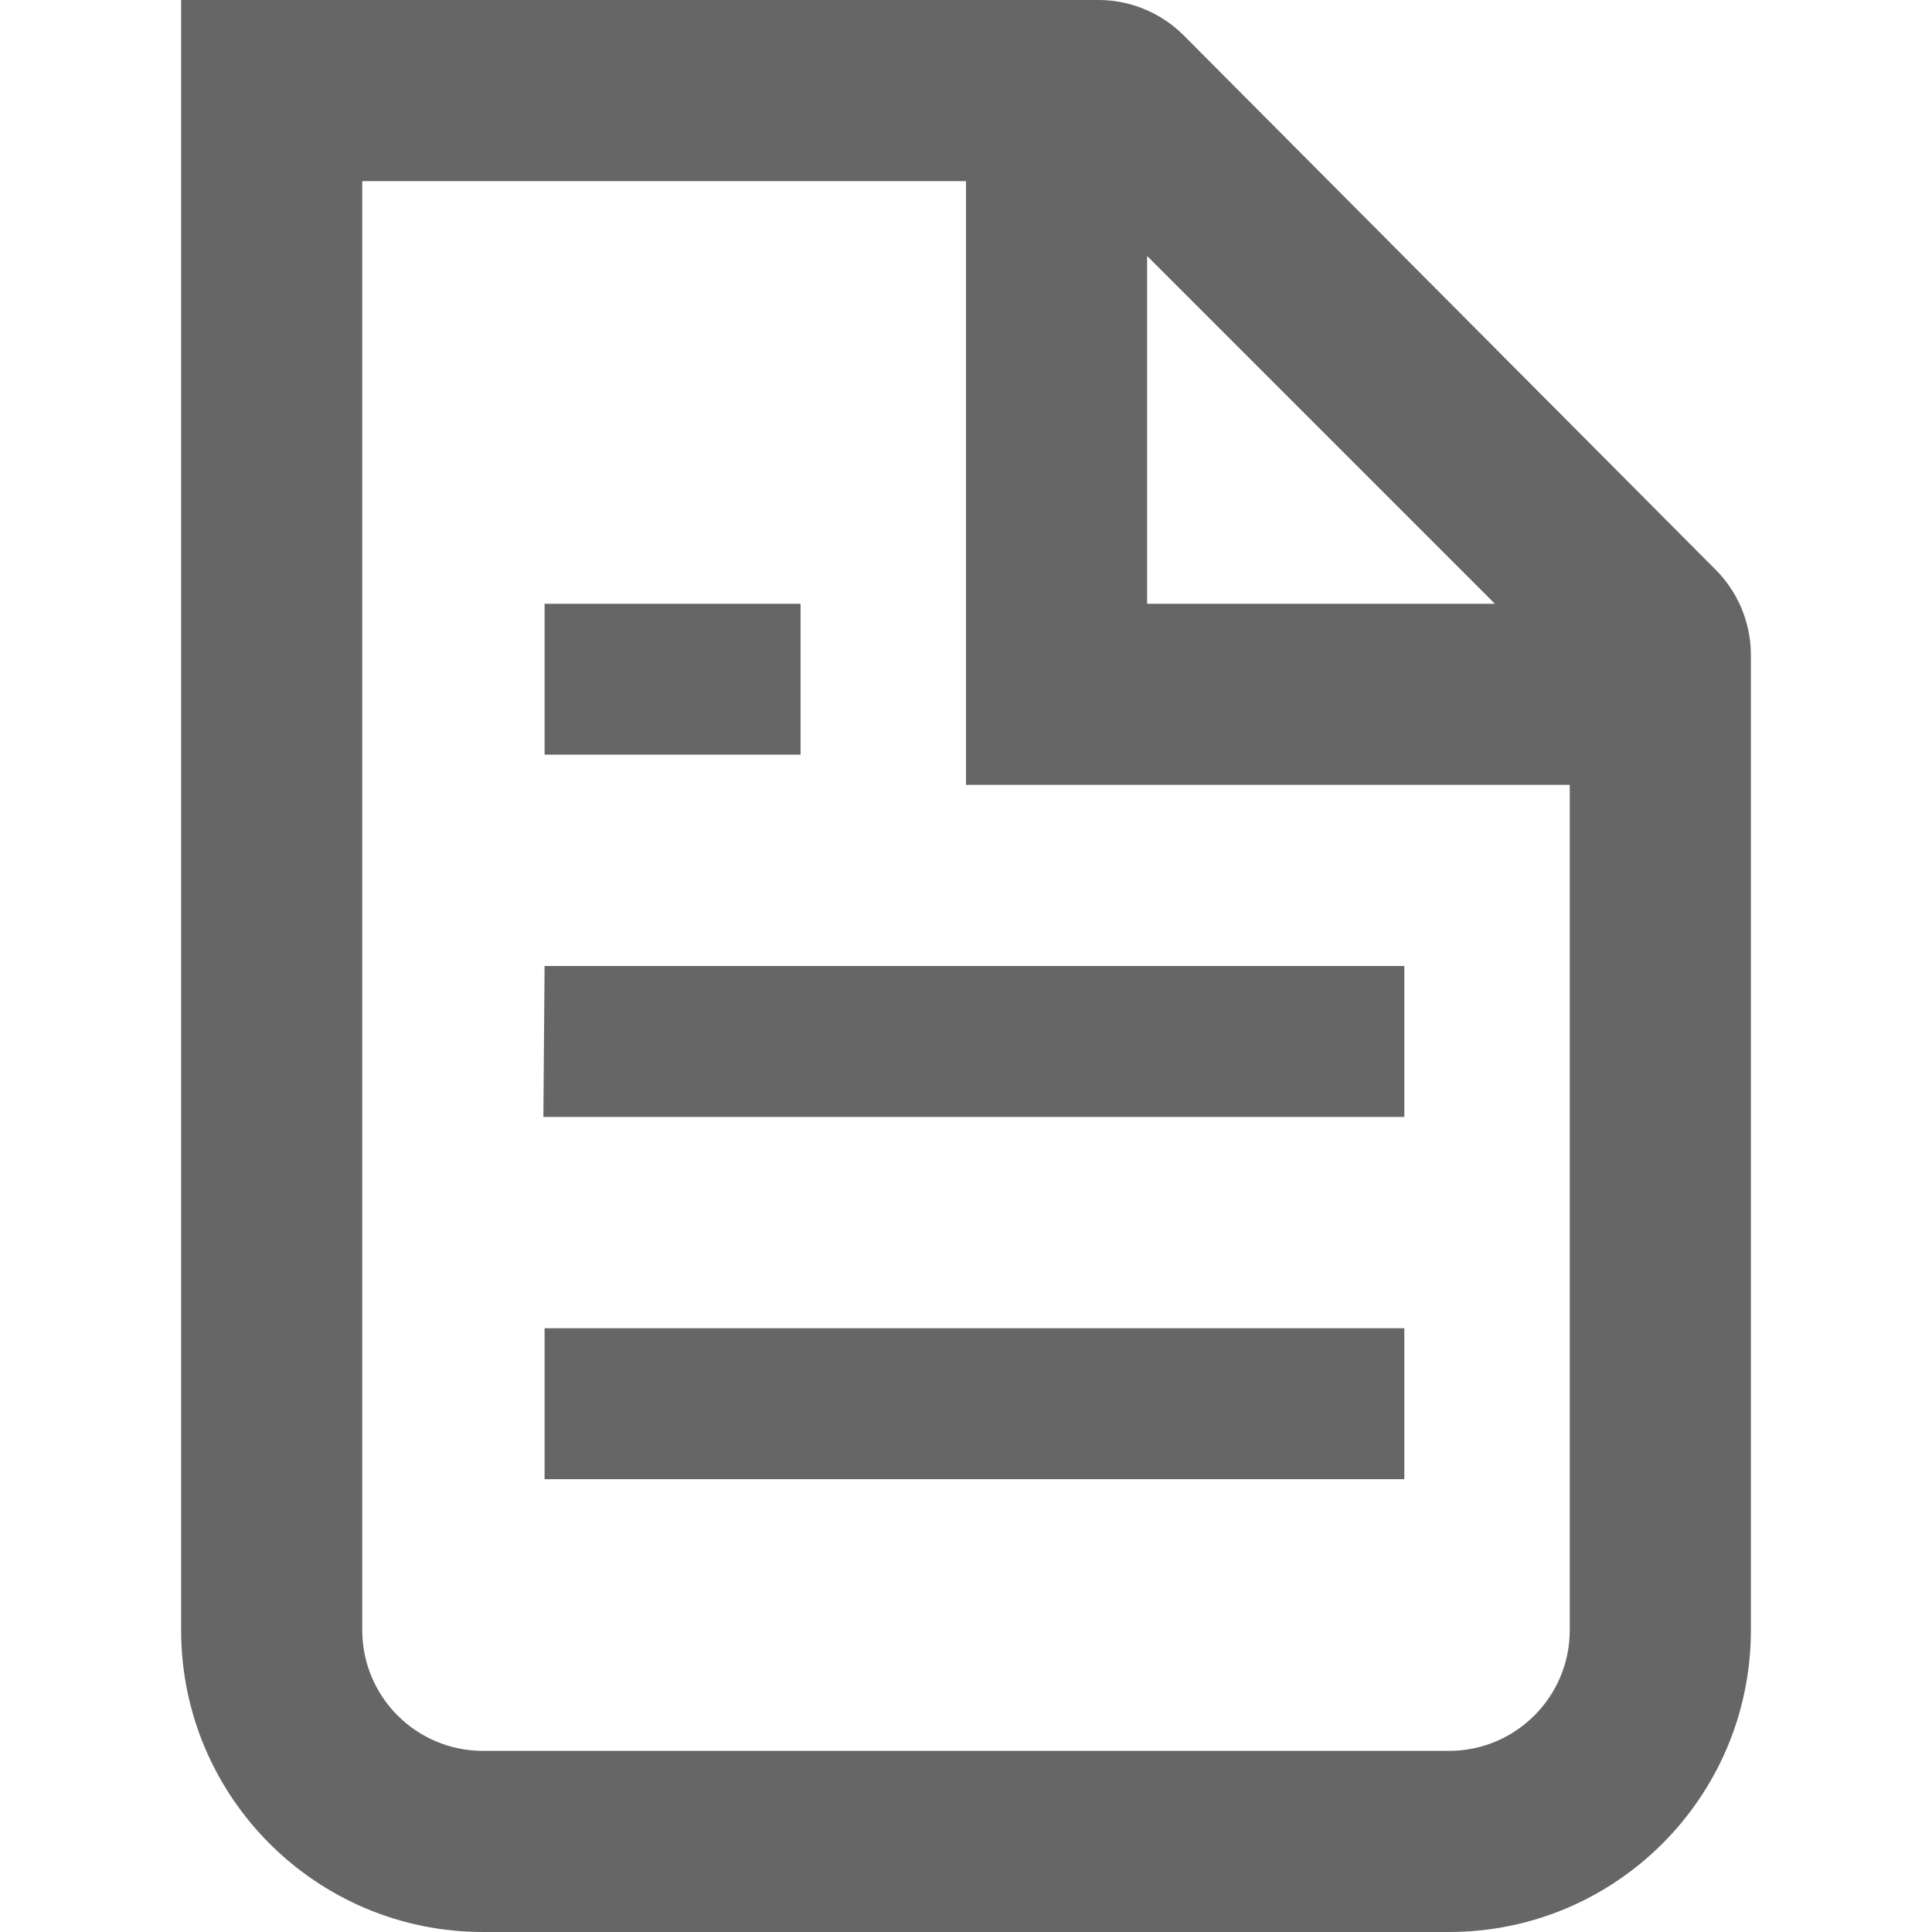
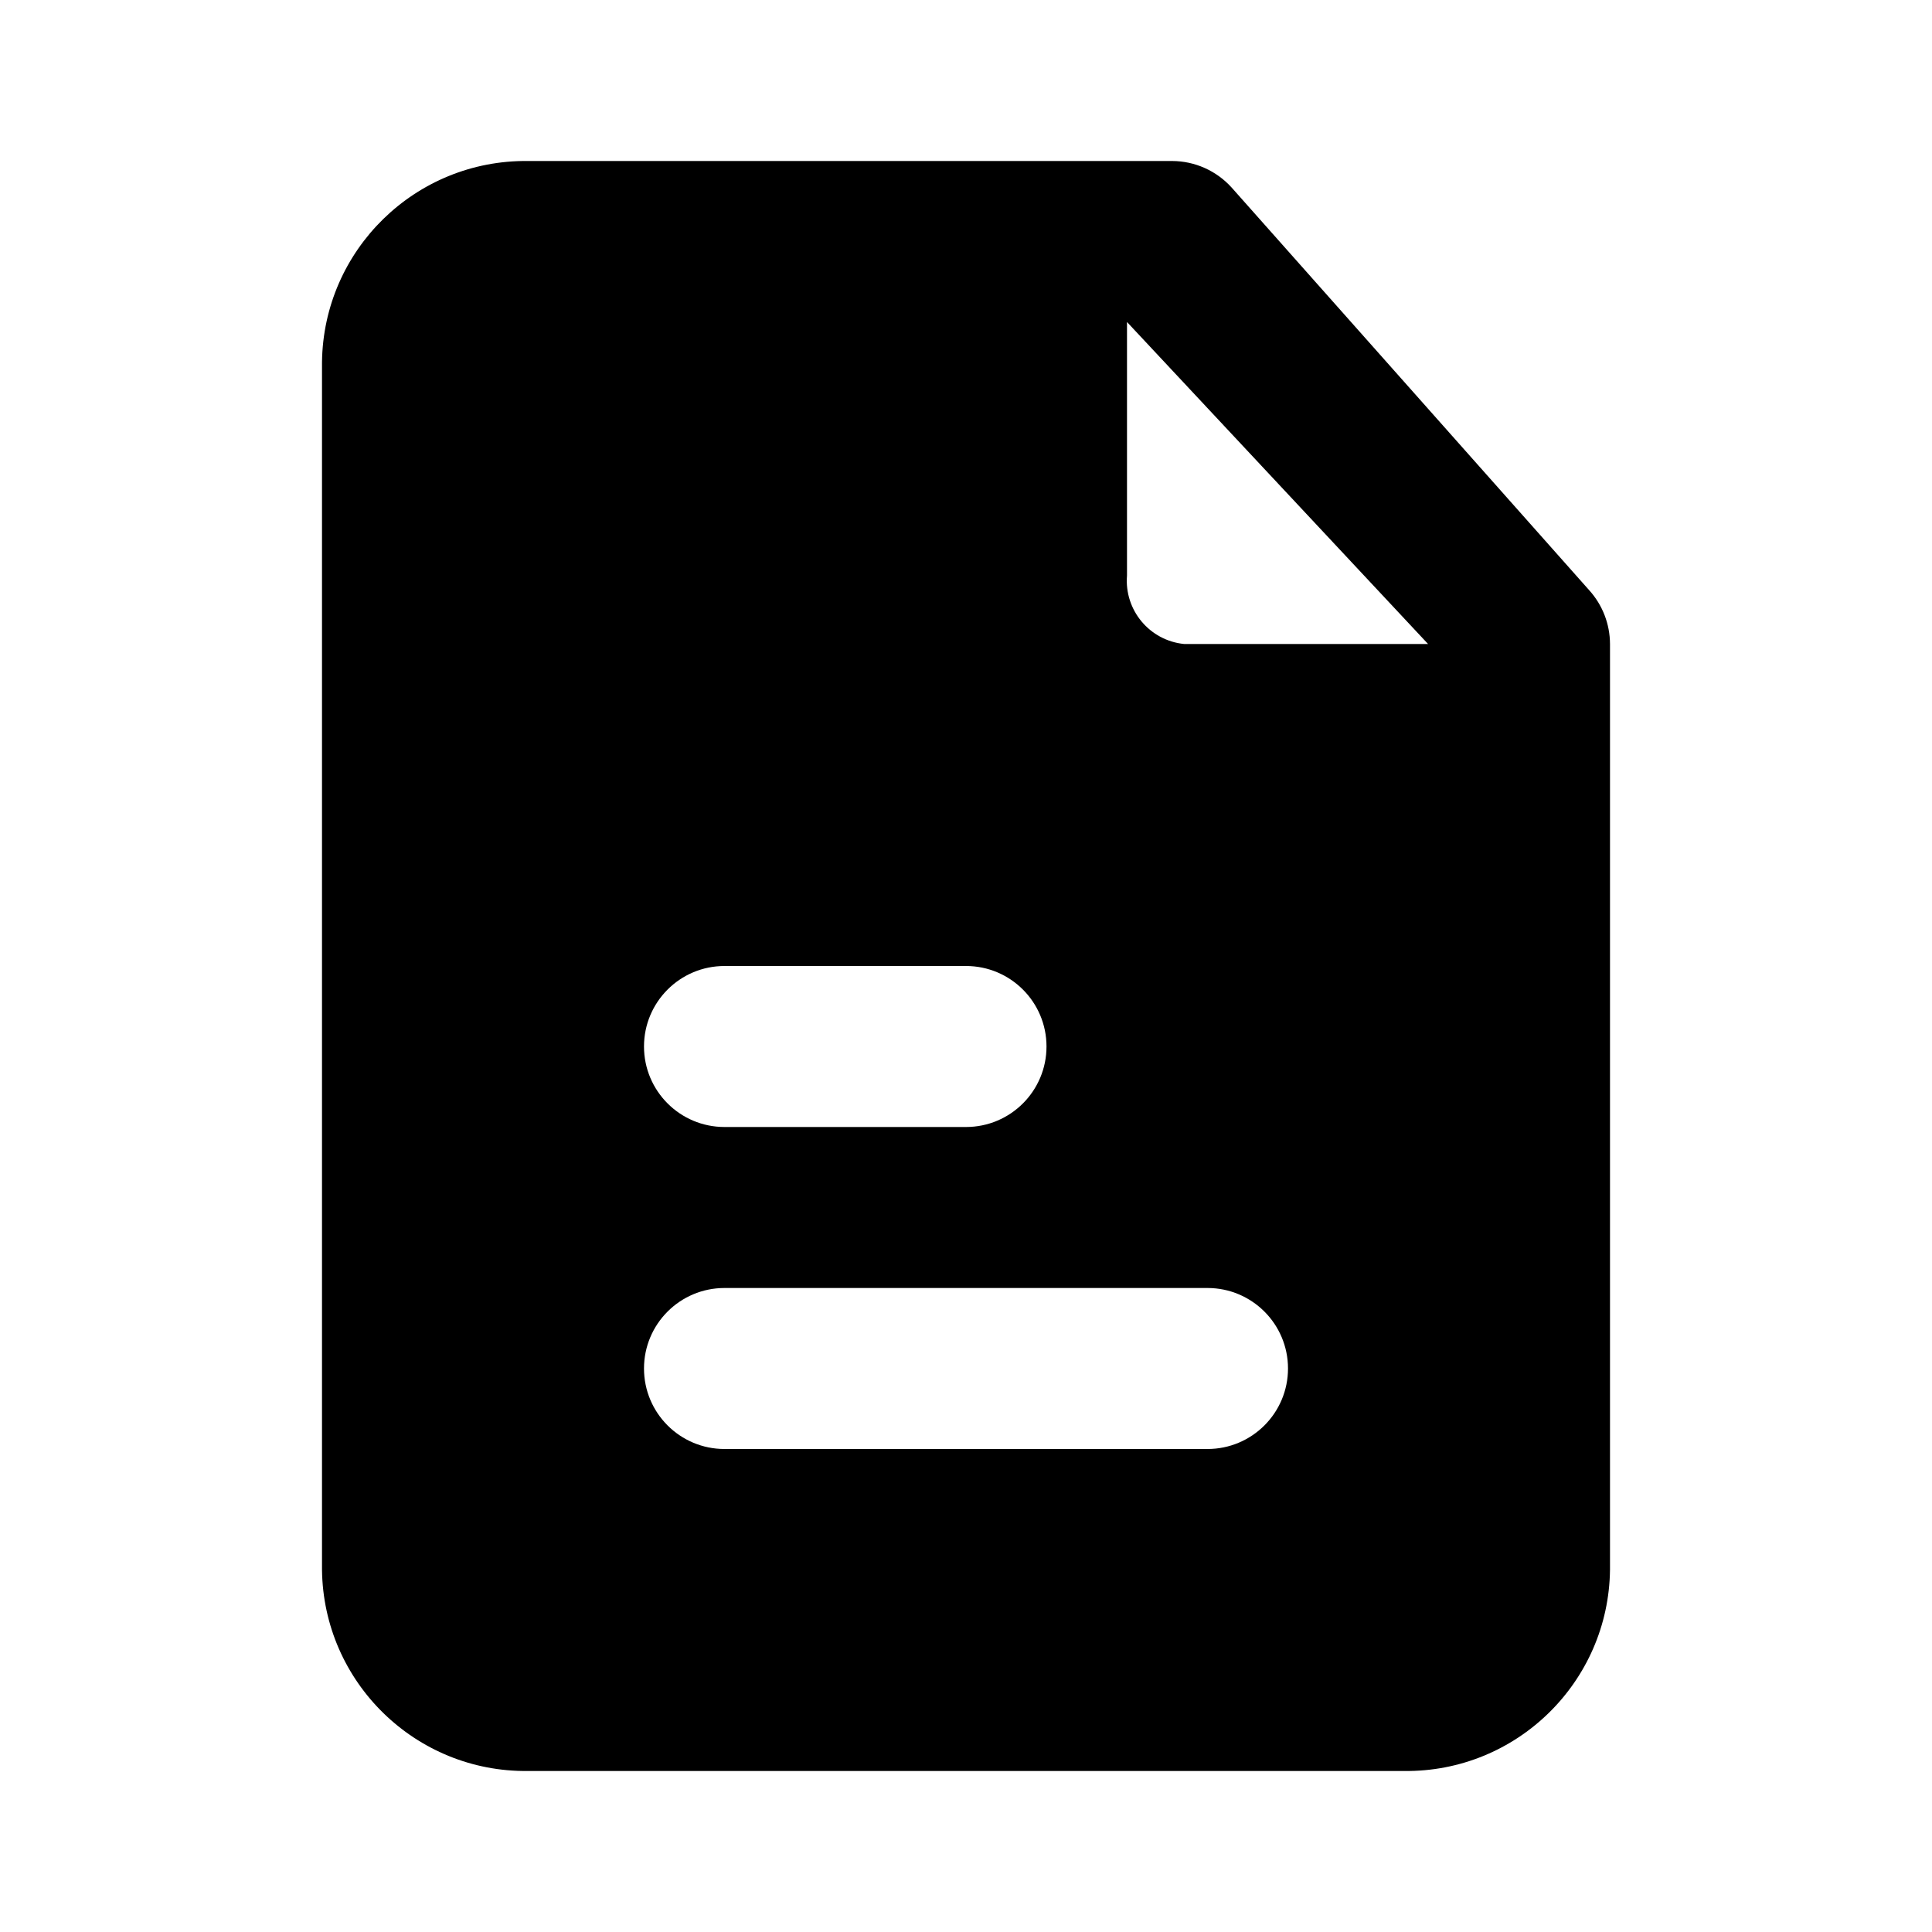
- <svg xmlns="http://www.w3.org/2000/svg" fill="none" viewBox="0 0 16 16">
-   <path d="M14.5 13.5V5.41a1 1 0 0 0-.3-.7L9.8.29A1 1 0 0 0 9.08 0H1.5v13.5A2.5 2.5 0 0 0 4 16h8a2.5 2.5 0 0 0 2.5-2.5m-1.5 0v-7H8v-5H3v12a1 1 0 0 0 1 1h8a1 1 0 0 0 1-1M9.5 5V2.12L12.38 5zM5.13 5h-.62v1.25h2.12V5zm-.62 3h7.12v1.25H4.5zm.62 3h-.62v1.25h7.12V11z" clip-rule="evenodd" fill="#666" fill-rule="evenodd" />
+ <svg xmlns="http://www.w3.org/2000/svg" fill="#000000" width="800px" height="800px" viewBox="0 0 24 24">
+   <g data-name="Layer 2">
+     <g data-name="file-text">
+       <rect width="24" height="24" opacity="0" />
+       <path d="M19.74 7.33l-4.44-5a1 1 0 0 0-.74-.33h-8A2.53 2.53 0 0 0 4 4.5v15A2.53 2.53 0 0 0 6.56 22h10.88A2.53 2.53 0 0 0 20 19.5V8a1 1 0 0 0-.26-.67zM9 12h3a1 1 0 0 1 0 2H9a1 1 0 0 1 0-2zm6 6H9a1 1 0 0 1 0-2h6a1 1 0 0 1 0 2zm-.29-10a.79.79 0 0 1-.71-.85V4l3.74 4z" />
+     </g>
+   </g>
</svg>
